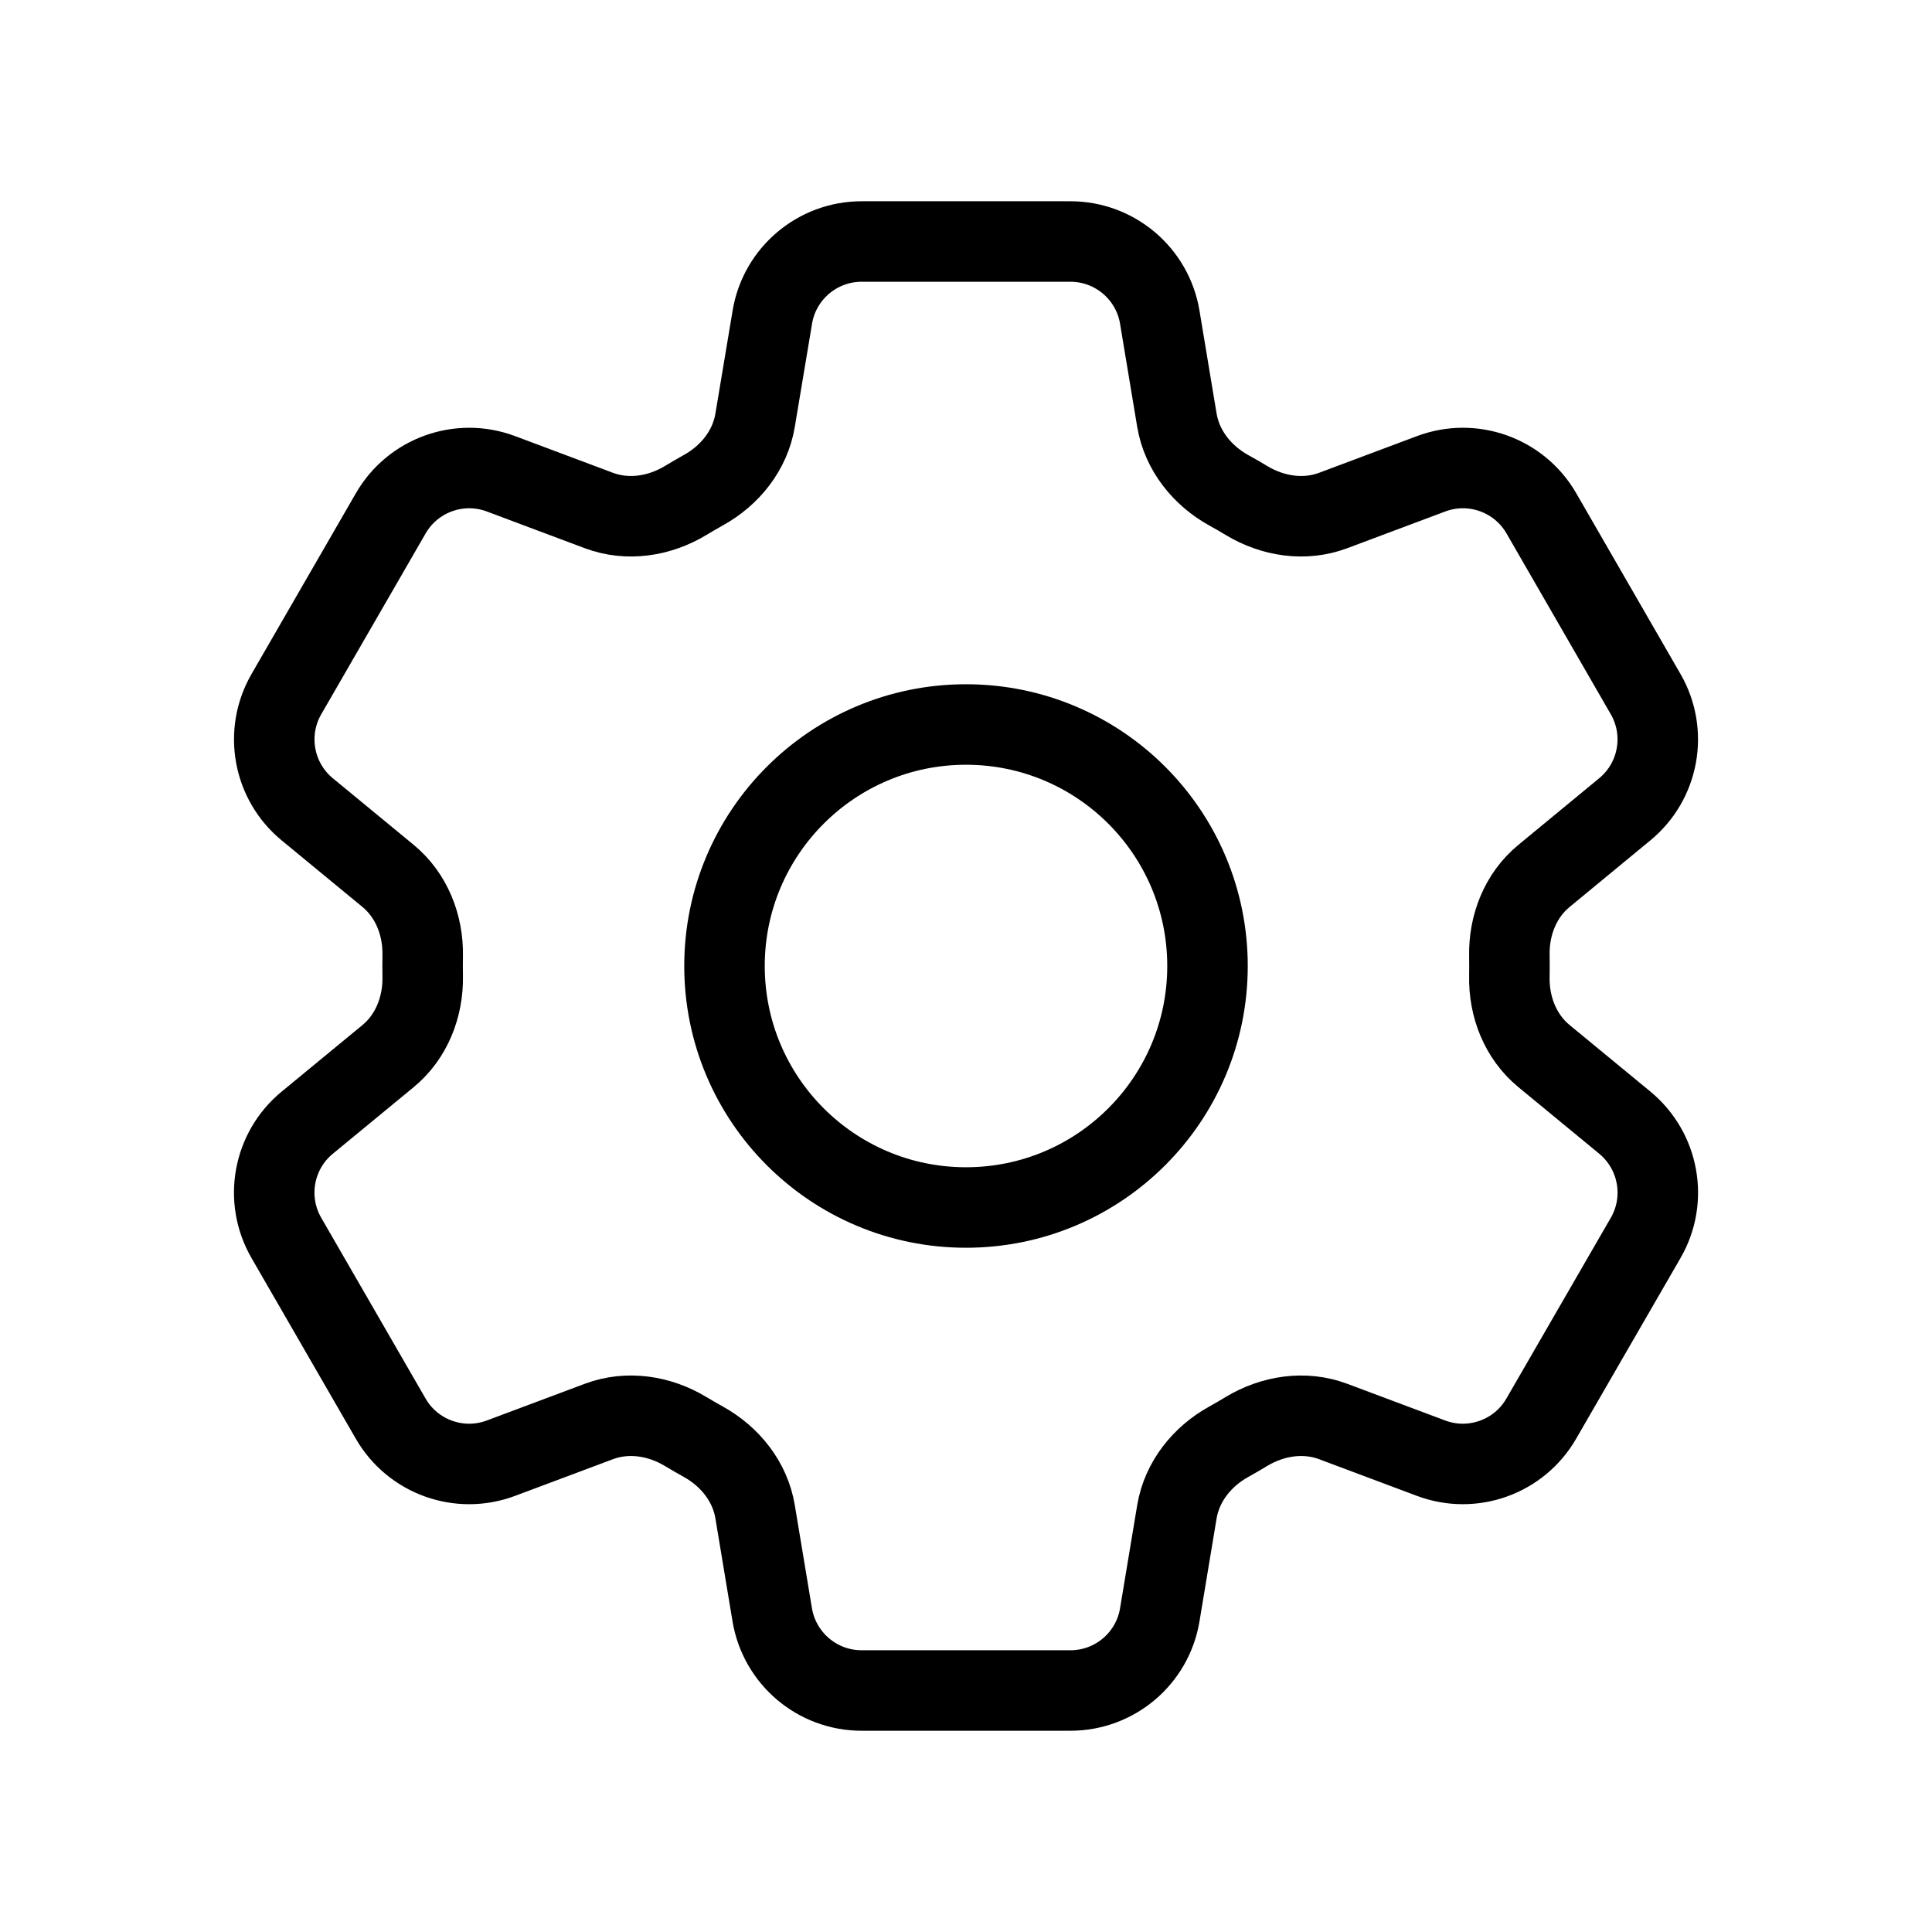
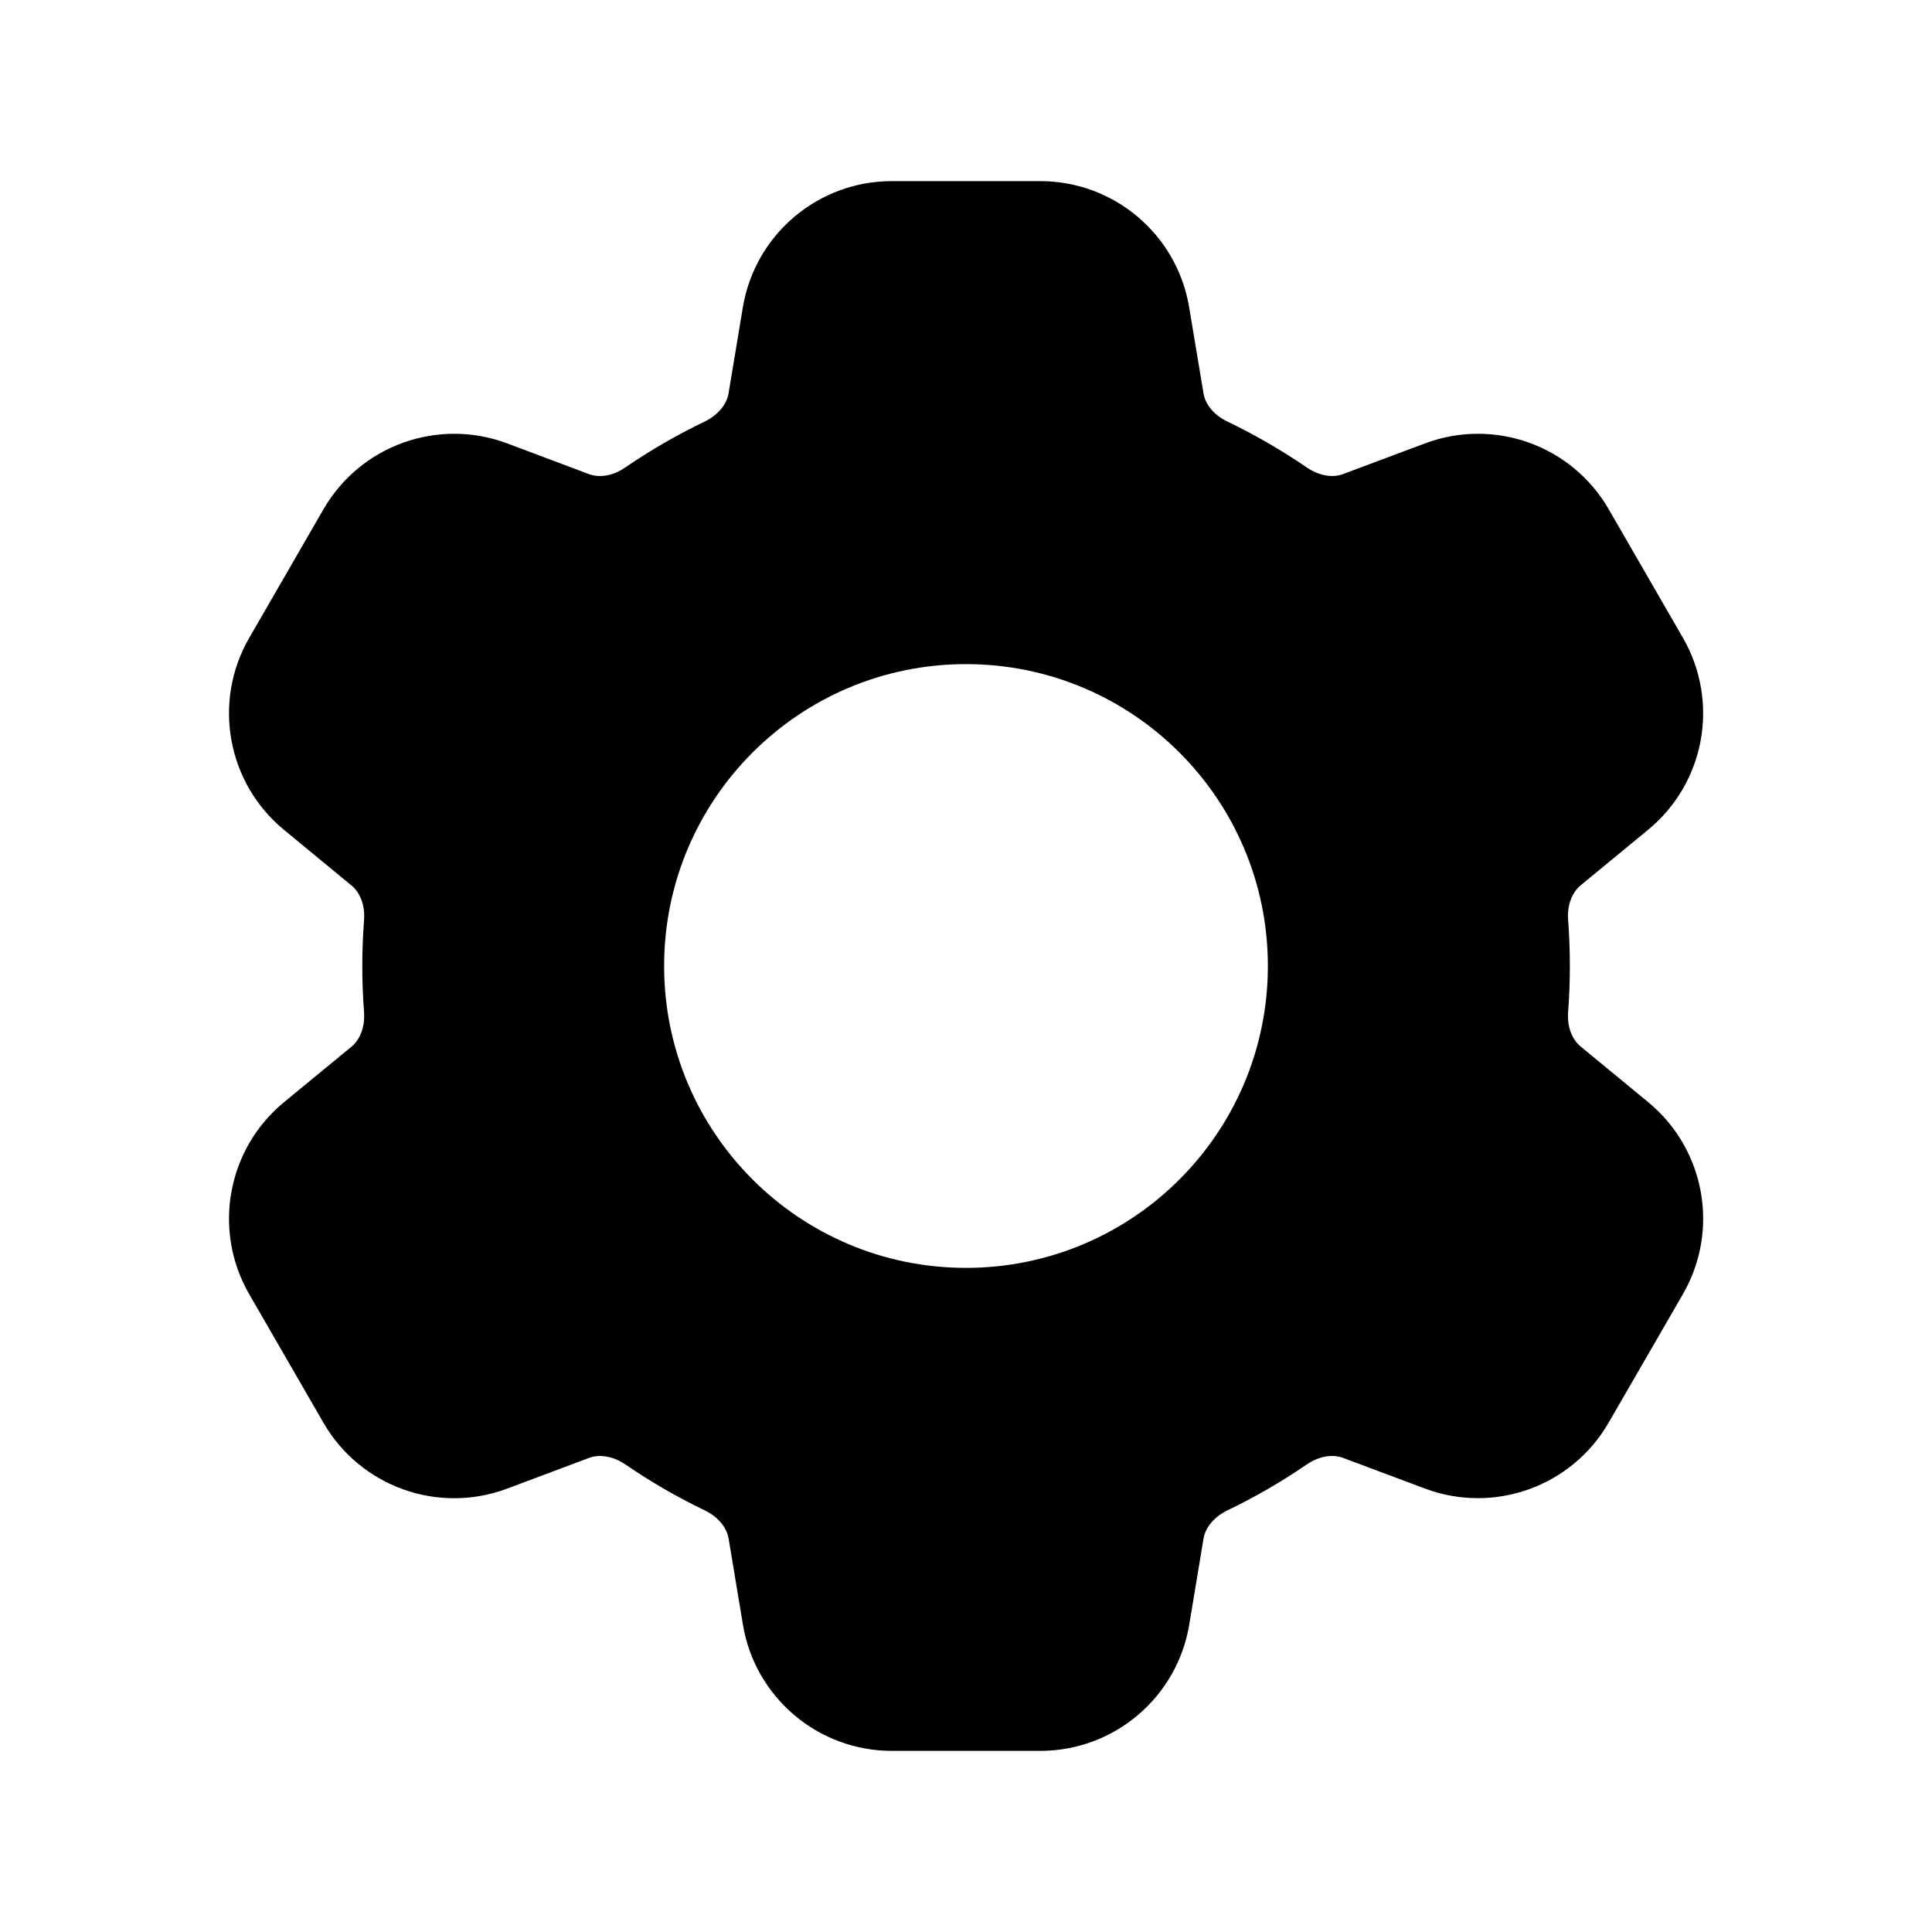
- <svg xmlns="http://www.w3.org/2000/svg" fill="none" viewBox="0 0 24 24" stroke="currentColor">
-   <path stroke-linecap="round" stroke-linejoin="round" d="M9.594 3.94c.09-.542.56-.94 1.11-.94h2.593c.55 0 1.02.398 1.11.94l.213 1.281c.063.374.313.686.645.87.074.04.147.083.22.127.325.196.72.257 1.075.124l1.217-.456a1.125 1.125 0 0 1 1.37.49l1.296 2.247a1.125 1.125 0 0 1-.26 1.431l-1.003.827c-.293.241-.438.613-.43.992a7.723 7.723 0 0 1 0 .255c-.008.378.137.75.43.991l1.004.827c.424.35.534.955.26 1.43l-1.298 2.247a1.125 1.125 0 0 1-1.369.491l-1.217-.456c-.355-.133-.75-.072-1.076.124a6.47 6.47 0 0 1-.22.128c-.331.183-.581.495-.644.869l-.213 1.281c-.09.543-.56.94-1.11.94h-2.594c-.55 0-1.019-.398-1.11-.94l-.213-1.281c-.062-.374-.312-.686-.644-.87a6.52 6.52 0 0 1-.22-.127c-.325-.196-.72-.257-1.076-.124l-1.217.456a1.125 1.125 0 0 1-1.369-.49l-1.297-2.247a1.125 1.125 0 0 1 .26-1.431l1.004-.827c.292-.24.437-.613.43-.991a6.932 6.932 0 0 1 0-.255c.007-.38-.138-.751-.43-.992l-1.004-.827a1.125 1.125 0 0 1-.26-1.43l1.297-2.247a1.125 1.125 0 0 1 1.37-.491l1.216.456c.356.133.751.072 1.076-.124.072-.044.146-.086.22-.128.332-.183.582-.495.644-.869l.214-1.28Z" />
-   <path stroke-linecap="round" stroke-linejoin="round" d="M15 12a3 3 0 1 1-6 0 3 3 0 0 1 6 0Z" />
+ <svg xmlns="http://www.w3.org/2000/svg" viewBox="0 0 24 24" fill="currentColor">
+   <path fill-rule="evenodd" d="M11.078 2.25c-.917 0-1.699.663-1.85 1.567L9.05 4.889c-.02.12-.115.26-.297.348a7.493 7.493 0 0 0-.986.57c-.166.115-.334.126-.45.083L6.3 5.508a1.875 1.875 0 0 0-2.282.819l-.922 1.597a1.875 1.875 0 0 0 .432 2.385l.84.692c.095.078.17.229.154.43a7.598 7.598 0 0 0 0 1.139c.015.2-.059.352-.153.43l-.841.692a1.875 1.875 0 0 0-.432 2.385l.922 1.597a1.875 1.875 0 0 0 2.282.818l1.019-.382c.115-.043.283-.031.45.082.312.214.641.405.985.57.182.088.277.228.297.35l.178 1.071c.151.904.933 1.567 1.85 1.567h1.844c.916 0 1.699-.663 1.85-1.567l.178-1.072c.02-.12.114-.26.297-.349.344-.165.673-.356.985-.57.167-.114.335-.125.45-.082l1.02.382a1.875 1.875 0 0 0 2.28-.819l.923-1.597a1.875 1.875 0 0 0-.432-2.385l-.84-.692c-.095-.078-.17-.229-.154-.43a7.614 7.614 0 0 0 0-1.139c-.016-.2.059-.352.153-.43l.84-.692c.708-.582.891-1.59.433-2.385l-.922-1.597a1.875 1.875 0 0 0-2.282-.818l-1.02.382c-.114.043-.282.031-.449-.083a7.49 7.49 0 0 0-.985-.57c-.183-.087-.277-.227-.297-.348l-.179-1.072a1.875 1.875 0 0 0-1.85-1.567h-1.843ZM12 15.75a3.75 3.75 0 1 0 0-7.5 3.75 3.75 0 0 0 0 7.5Z" clip-rule="evenodd" />
</svg>
